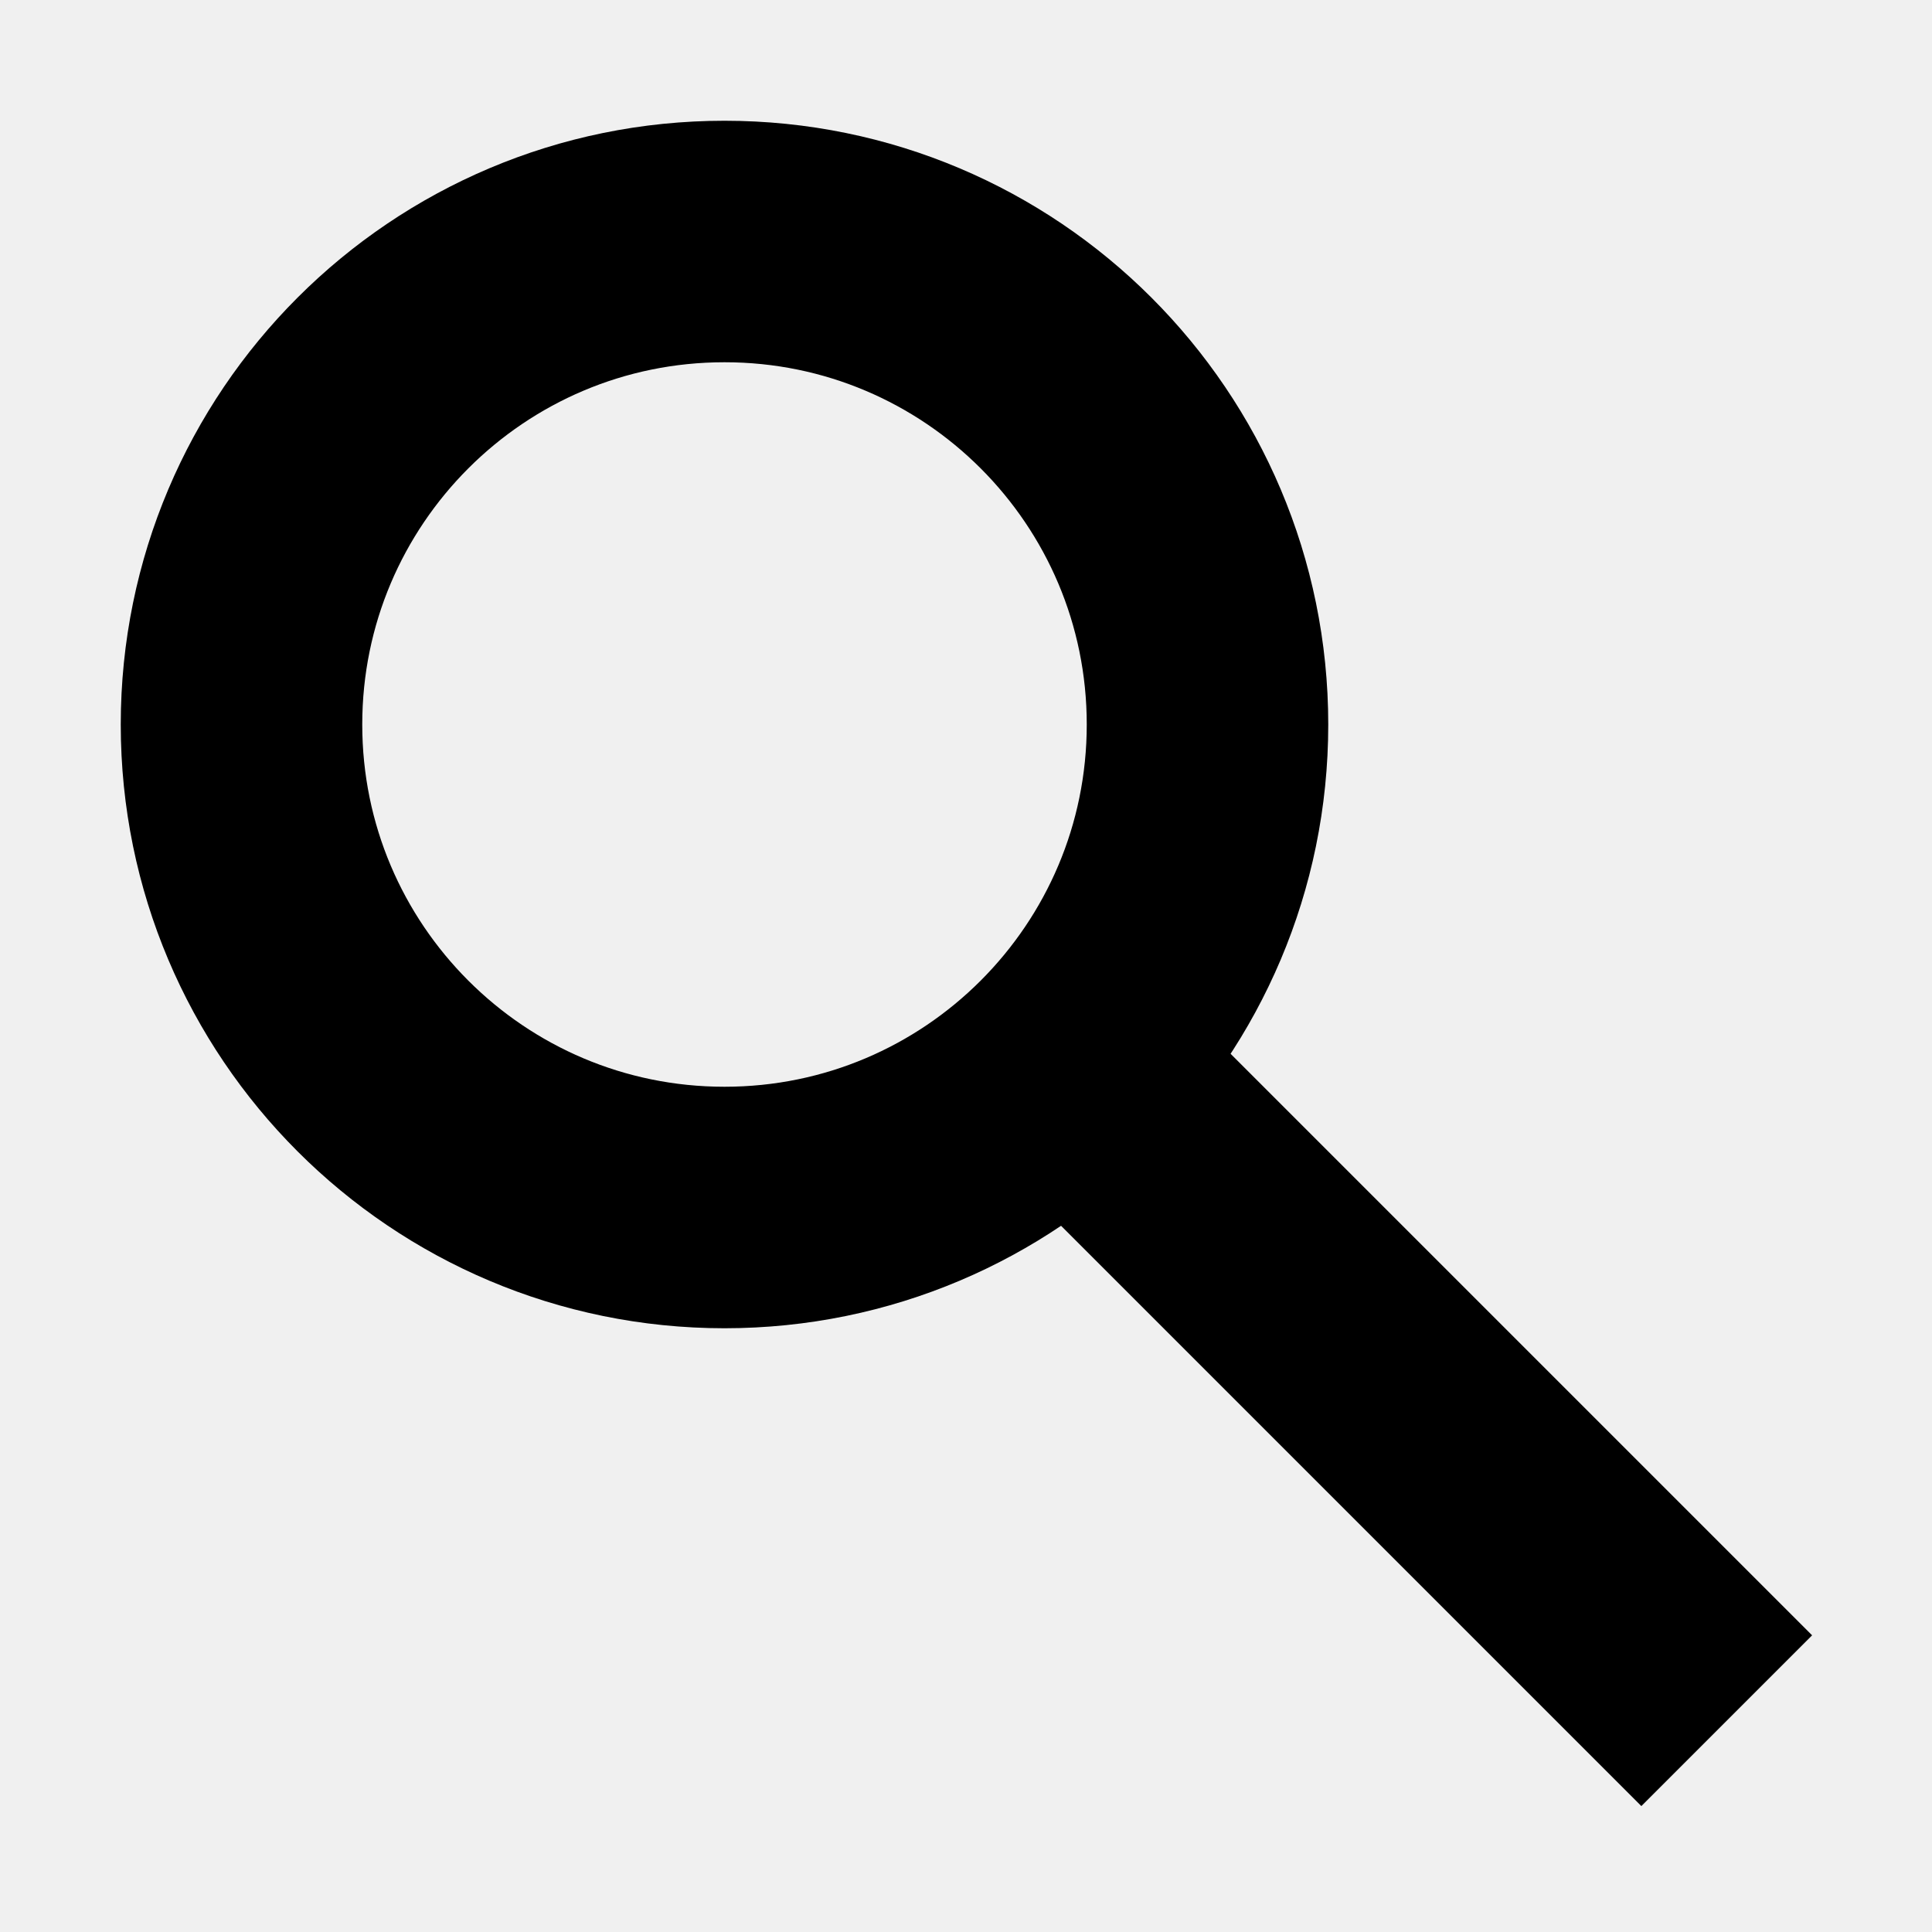
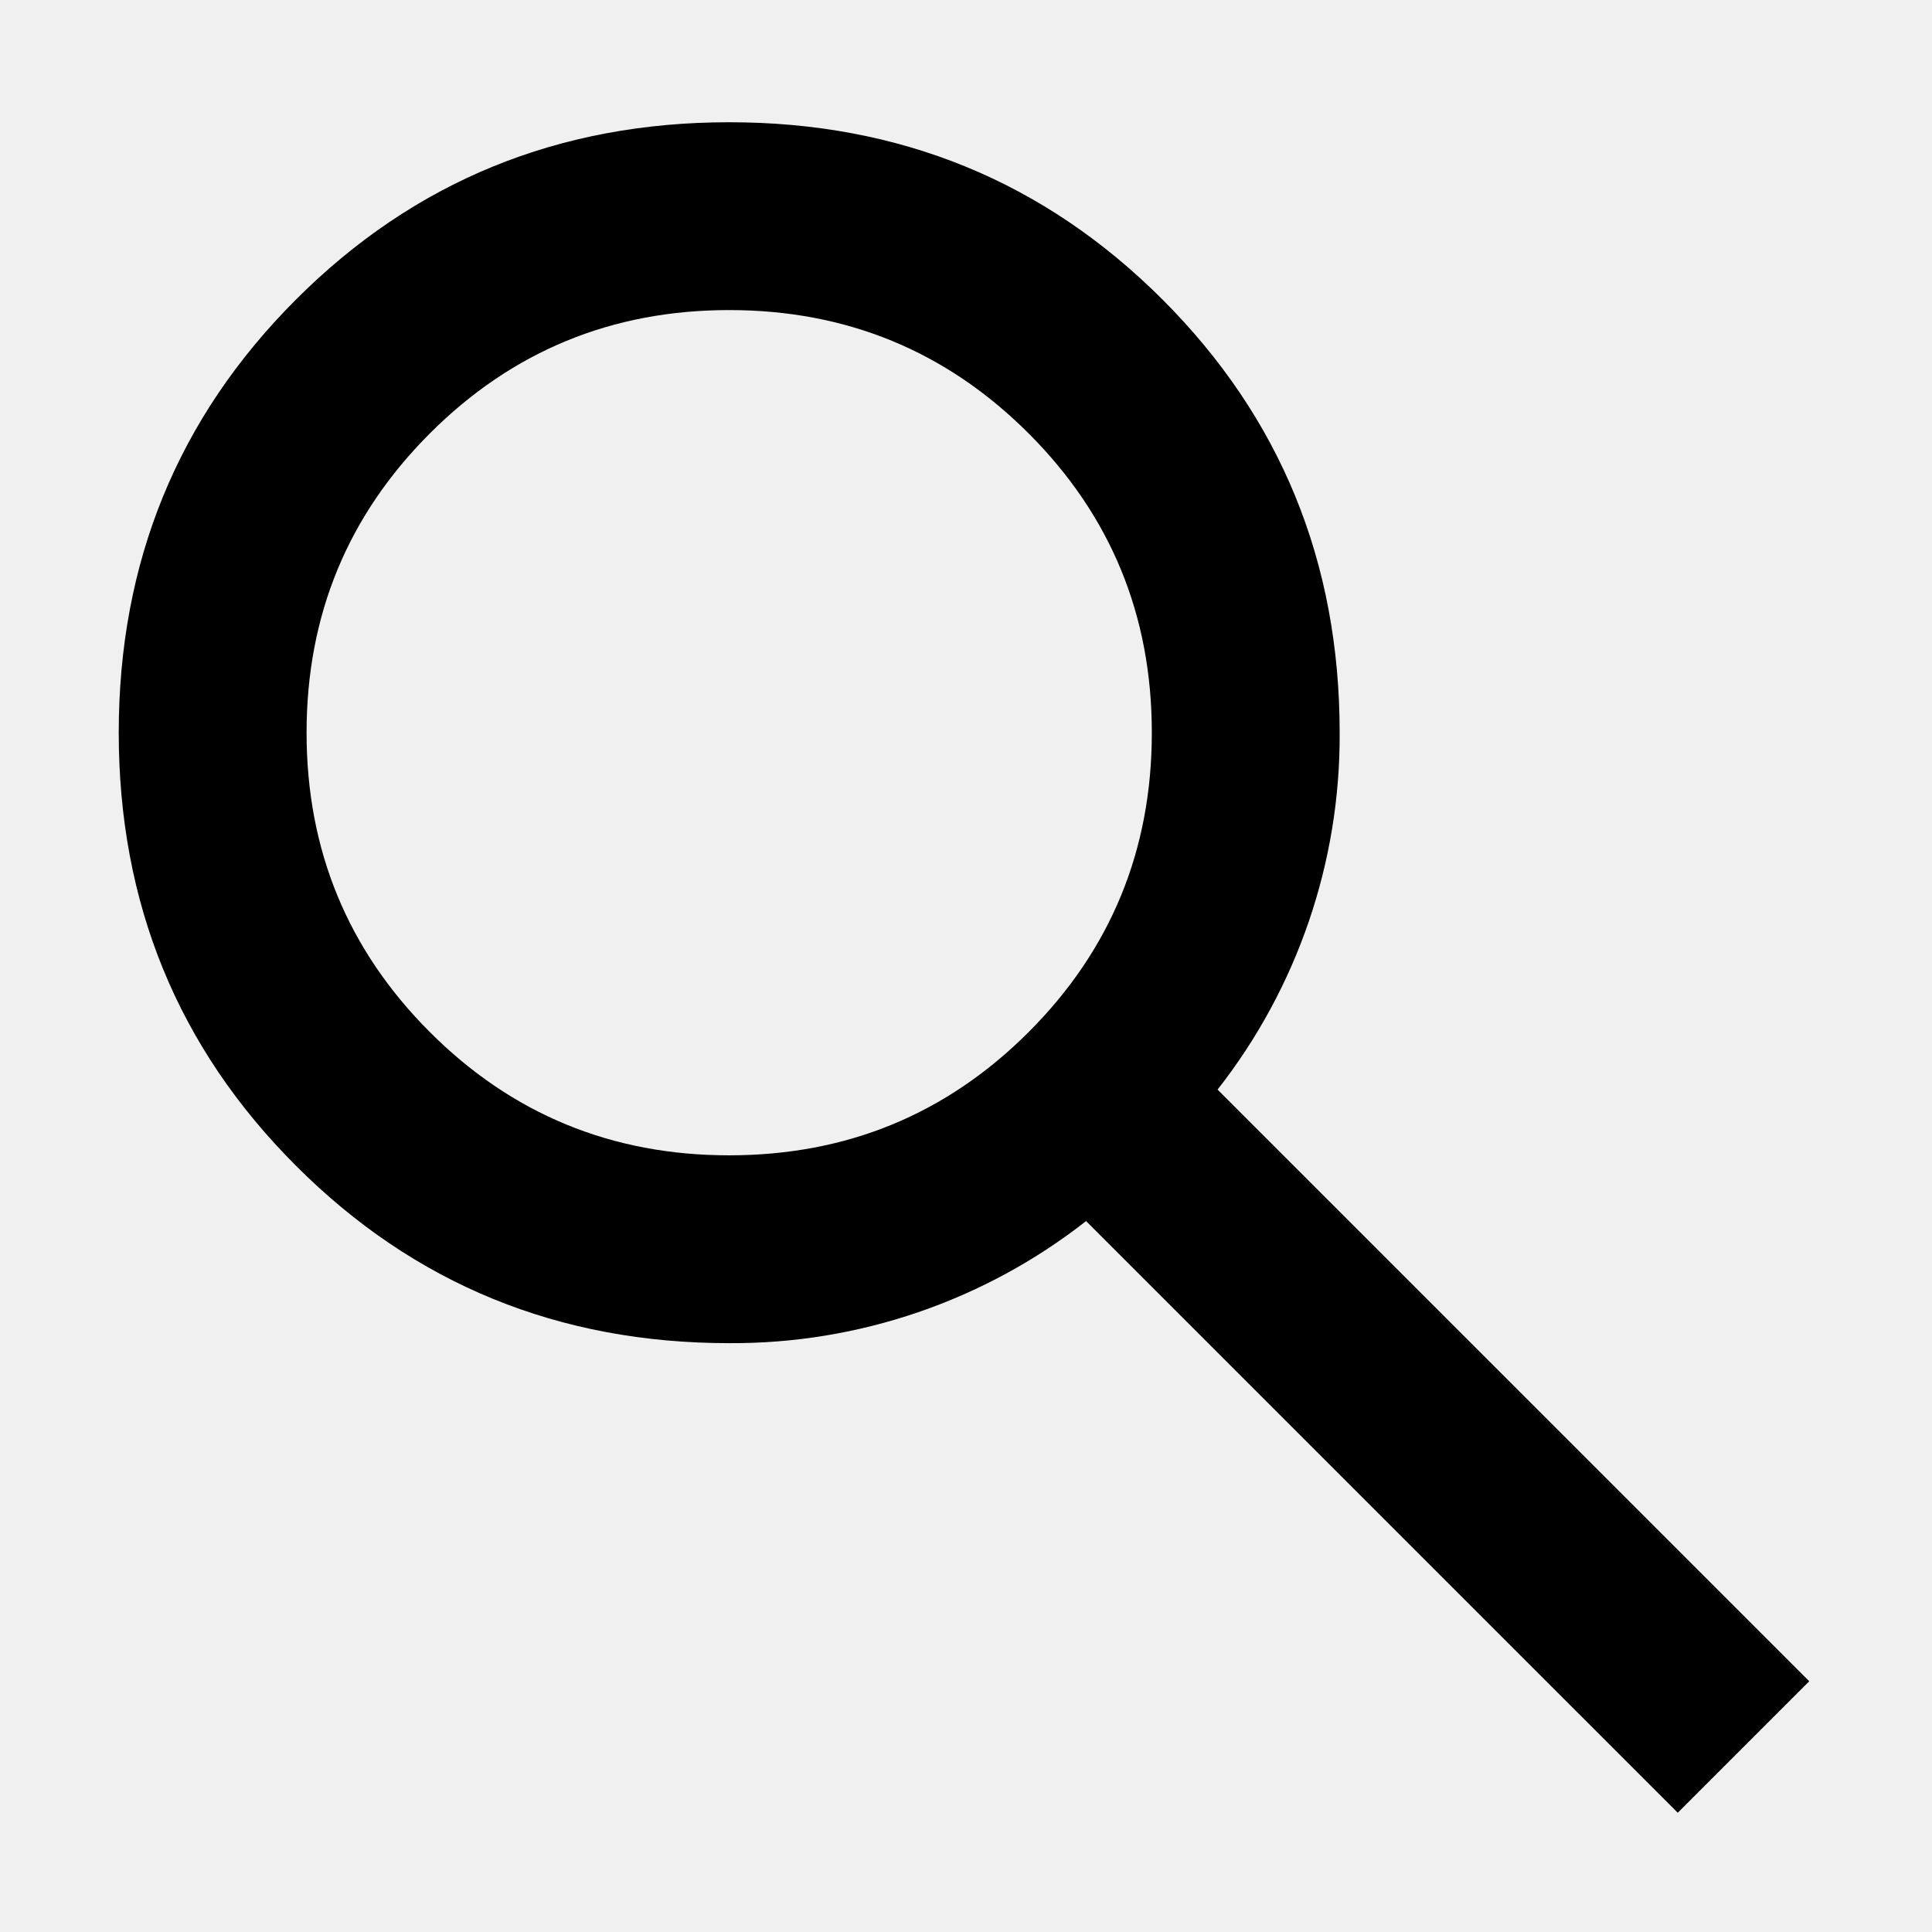
- <svg xmlns="http://www.w3.org/2000/svg" version="1.1" viewBox="0 0 16 16" height="16" width="16">
-   <g stroke="#000" stroke-width="2" fill="none">
-     <ellipse rx="4" ry="4" cy="6" cx="6" />
-     <path d="m14.3 14.25-5.65-5.65" fill="#fff" />
-   </g>
+ <svg xmlns="http://www.w3.org/2000/svg" viewBox="0 0 16 16" height="16" width="16" xml:space="preserve" style="fill-rule:evenodd;clip-rule:evenodd;stroke-linejoin:round;stroke-miterlimit:2">
+   <path d="m19.6 21-6.3-6.3A6.105 6.105 0 0 1 9.5 16c-1.817 0-3.354-.629-4.612-1.888C3.629 12.854 3 11.317 3 9.5c0-1.817.629-3.354 1.888-4.613C6.146 3.629 7.683 3 9.5 3c1.817 0 3.354.629 4.613 1.887C15.371 6.146 16 7.683 16 9.5a6.105 6.105 0 0 1-1.3 3.8l6.3 6.3-1.4 1.4ZM9.5 14c1.25 0 2.313-.437 3.188-1.312S14 10.75 14 9.5c0-1.25-.437-2.312-1.312-3.187S10.75 5 9.5 5c-1.25 0-2.312.438-3.187 1.313S5 8.25 5 9.5c0 1.25.438 2.313 1.313 3.188S8.25 14 9.5 14Z" style="fill-rule:nonzero" transform="matrix(.77778 0 0 .77778 -1.35 -1.321)" />
</svg>
